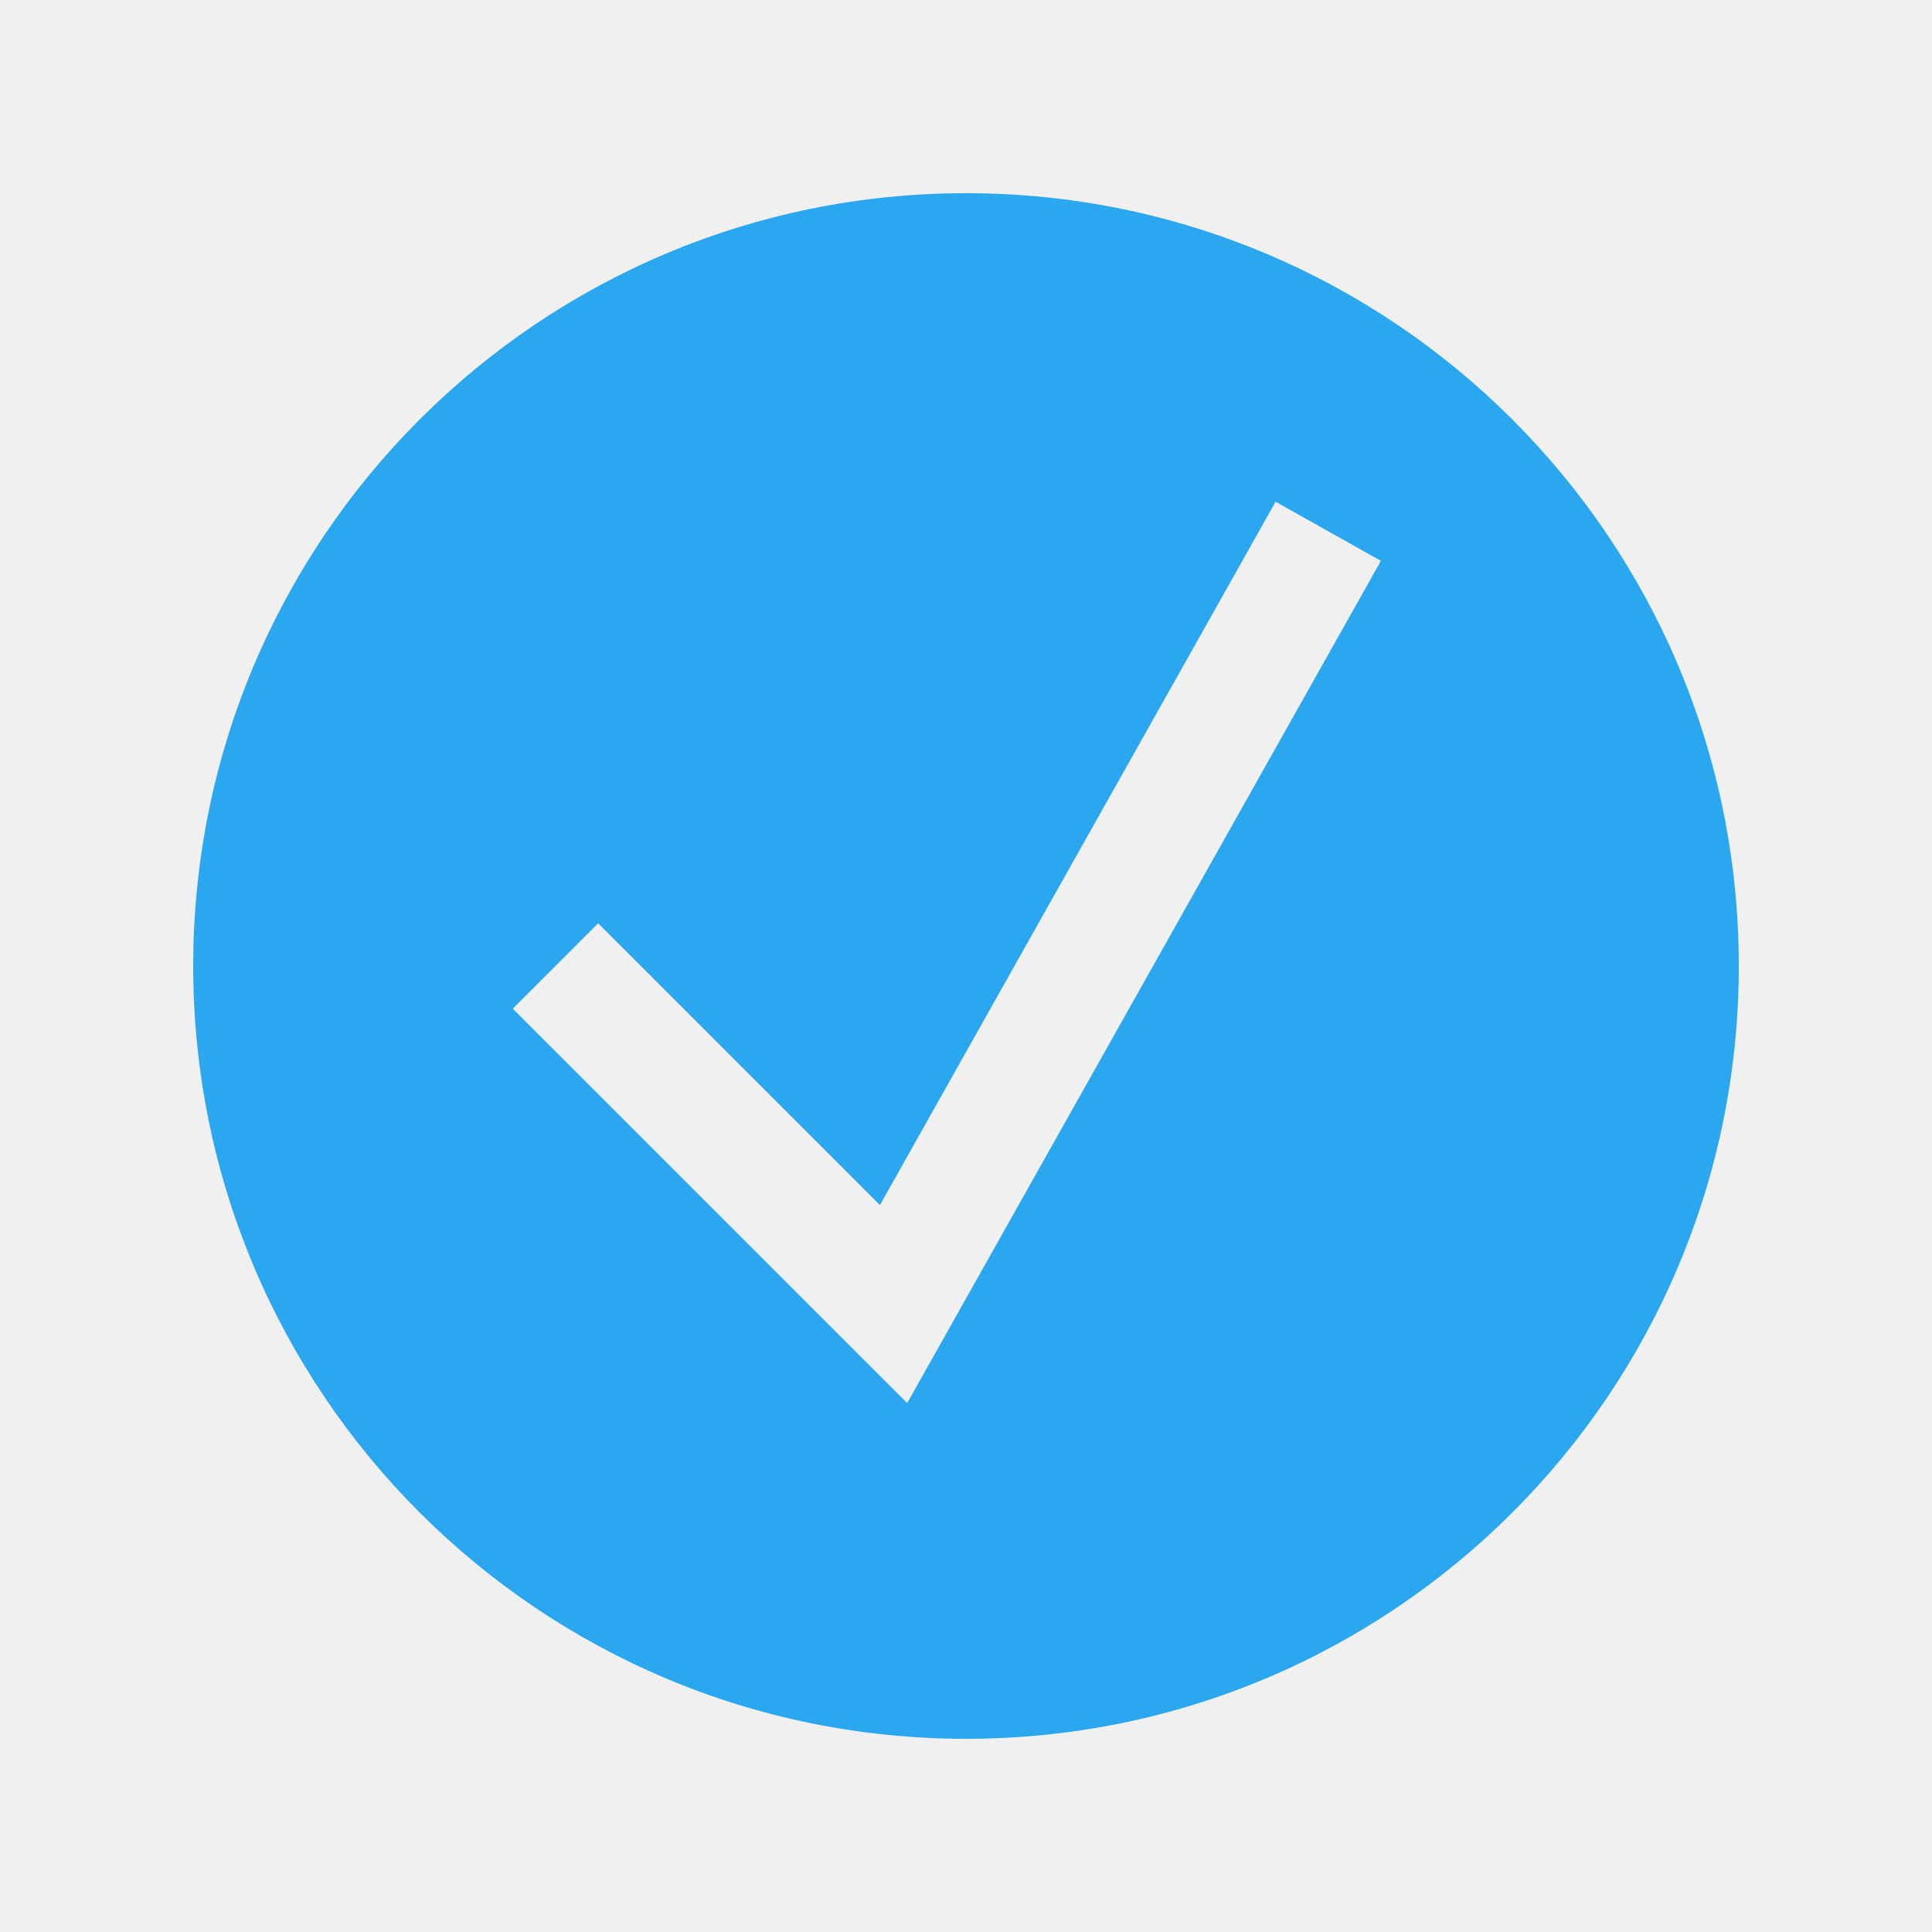
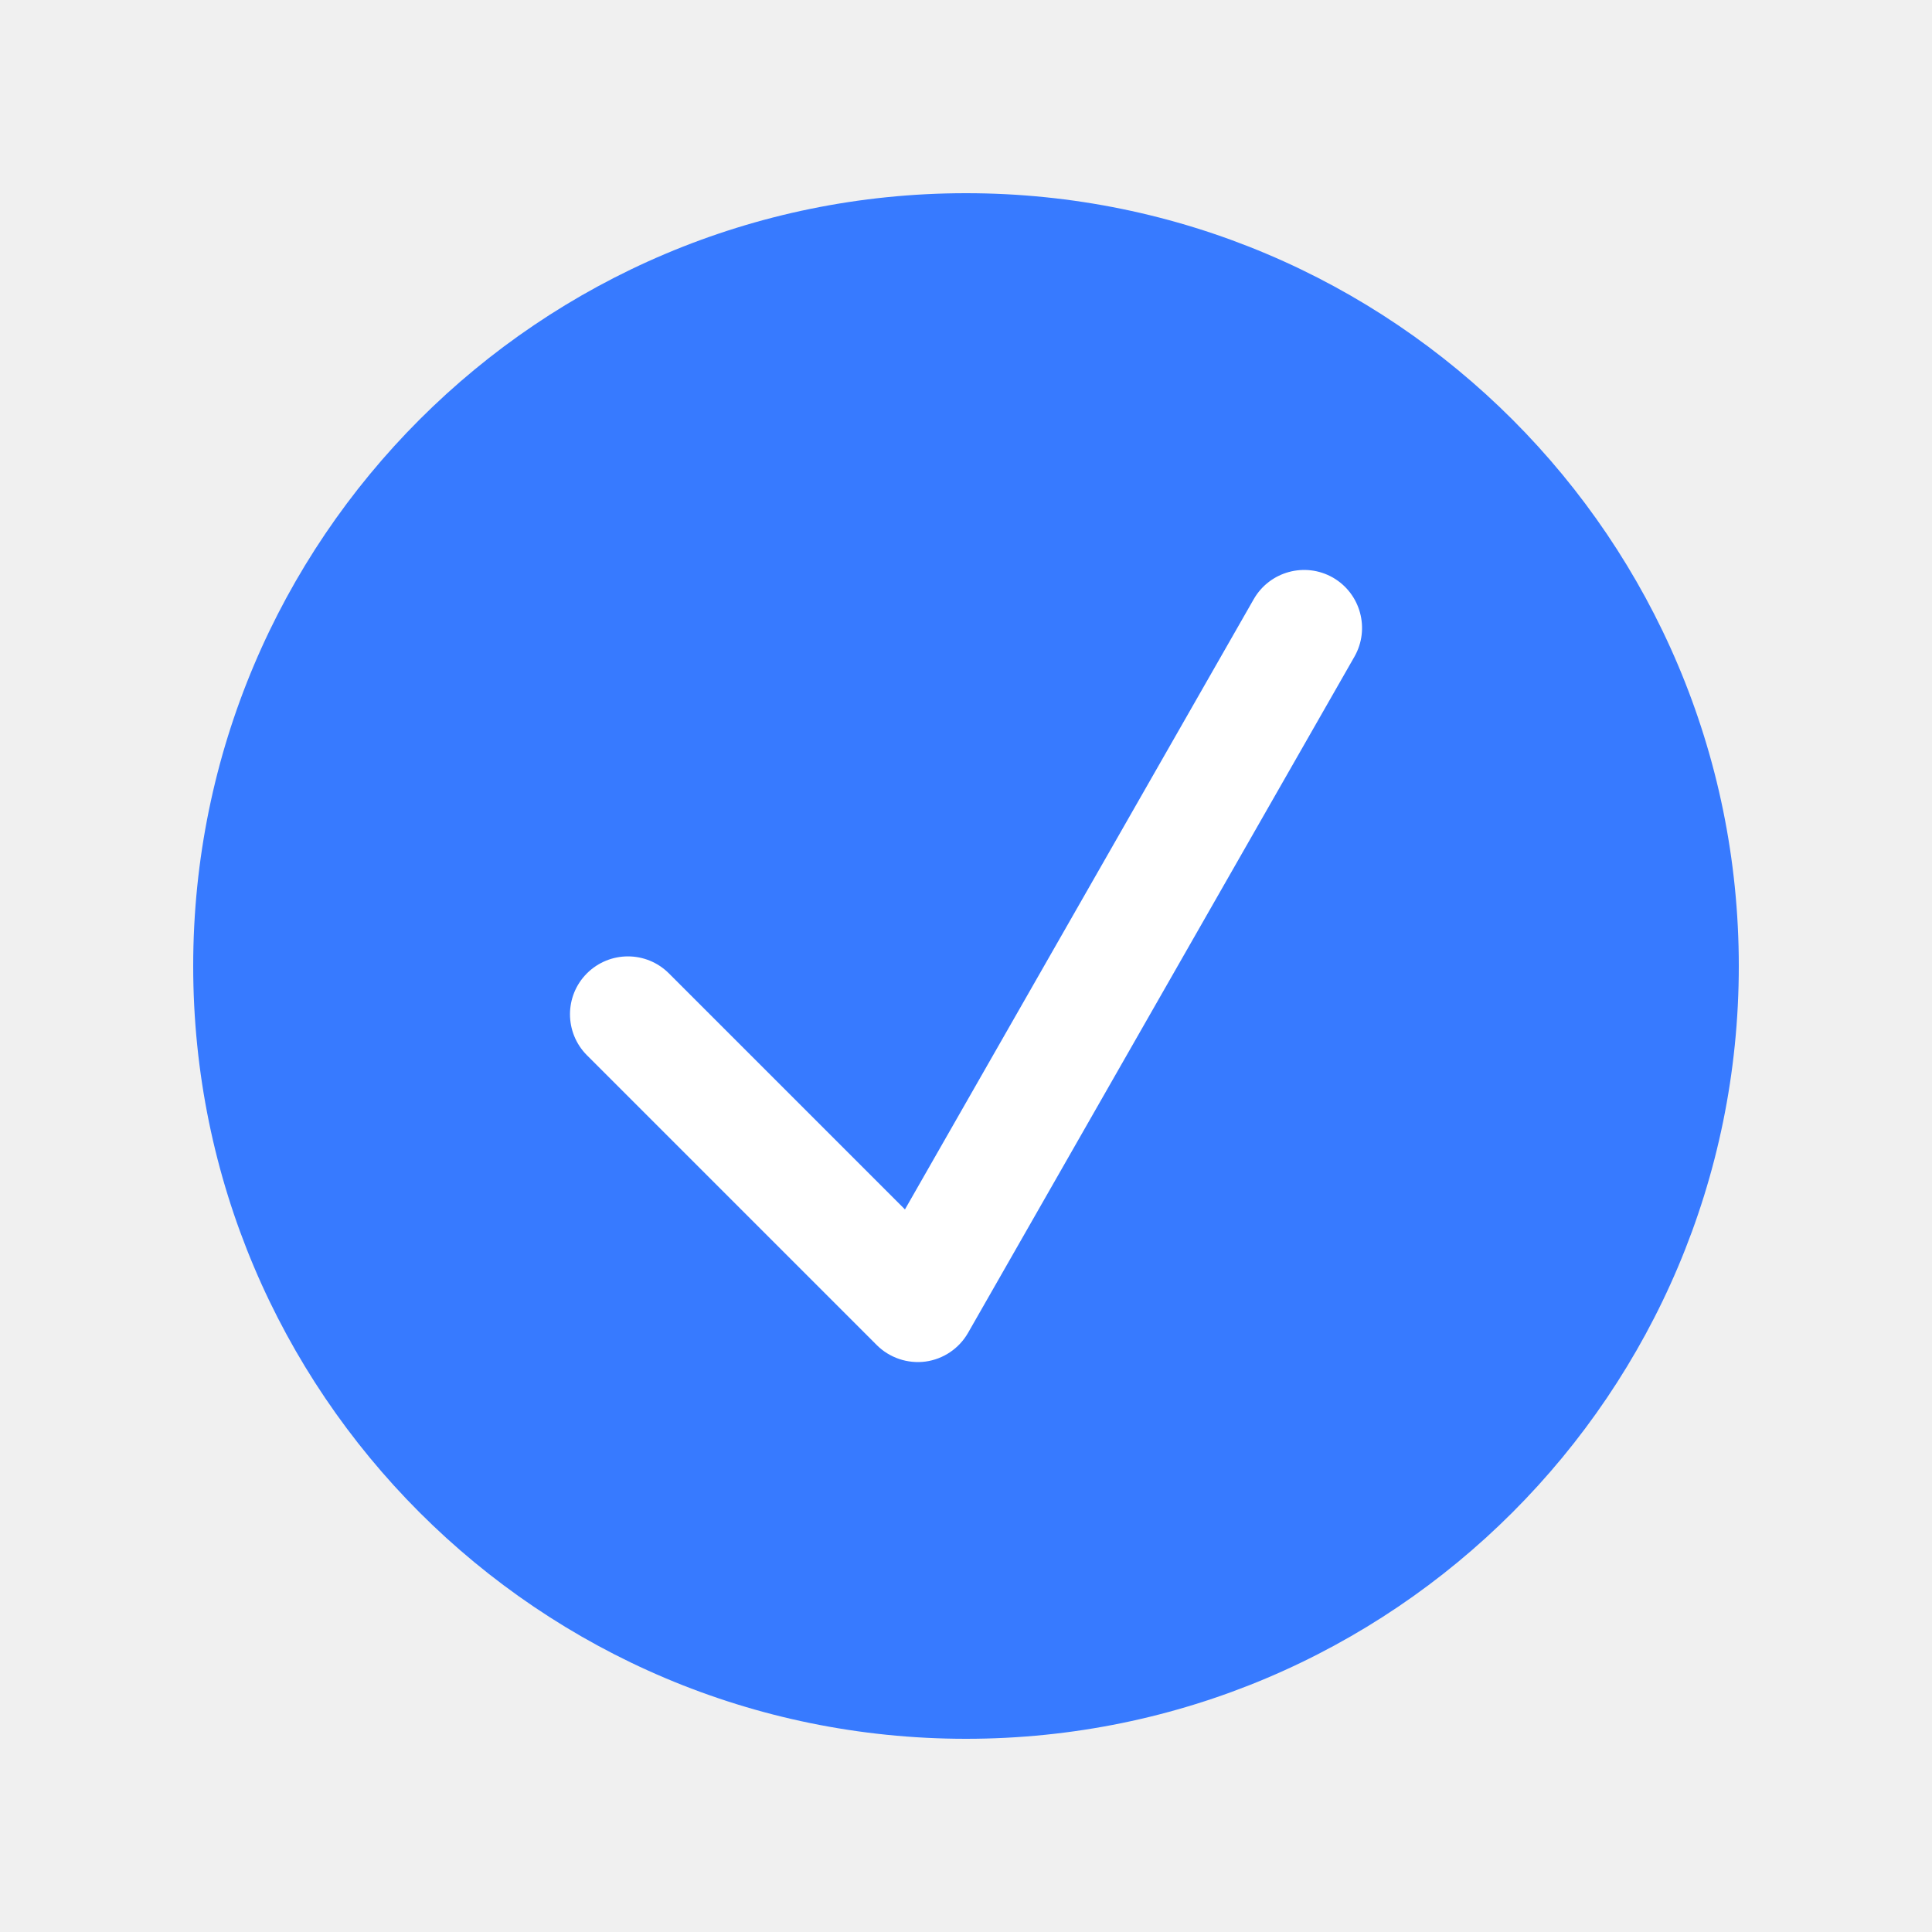
<svg xmlns="http://www.w3.org/2000/svg" width="20" height="20" viewBox="0 0 20 20" fill="none">
-   <path fill-rule="evenodd" clip-rule="evenodd" d="M10 2C5.582 2 2 5.582 2 10C2 14.418 5.582 18 10 18C14.418 18 18 14.418 18 10C18 5.582 14.418 2 10 2ZM9.391 14.525L14.295 5.806L13.205 5.194L9.109 12.475L6.192 9.558L5.308 10.442L9.391 14.525Z" fill="#2AA7EE" />
+   <path d="M2 10C2 5.582 5.582 2 10 2C14.418 2 18 5.582 18 10C18 14.418 14.418 18 10 18C5.582 18 2 14.418 2 10Z" fill="#377AFF" />
+   <path d="M12.979 6.202C13.144 5.915 13.51 5.815 13.798 5.979C14.085 6.144 14.185 6.51 14.021 6.798L10.021 13.798C9.928 13.96 9.765 14.07 9.58 14.095C9.395 14.119 9.208 14.056 9.076 13.924L6.076 10.924C5.842 10.689 5.842 10.31 6.076 10.076C6.311 9.842 6.69 9.842 6.924 10.076L9.368 12.52L12.979 6.202Z" fill="white" />
</svg>
